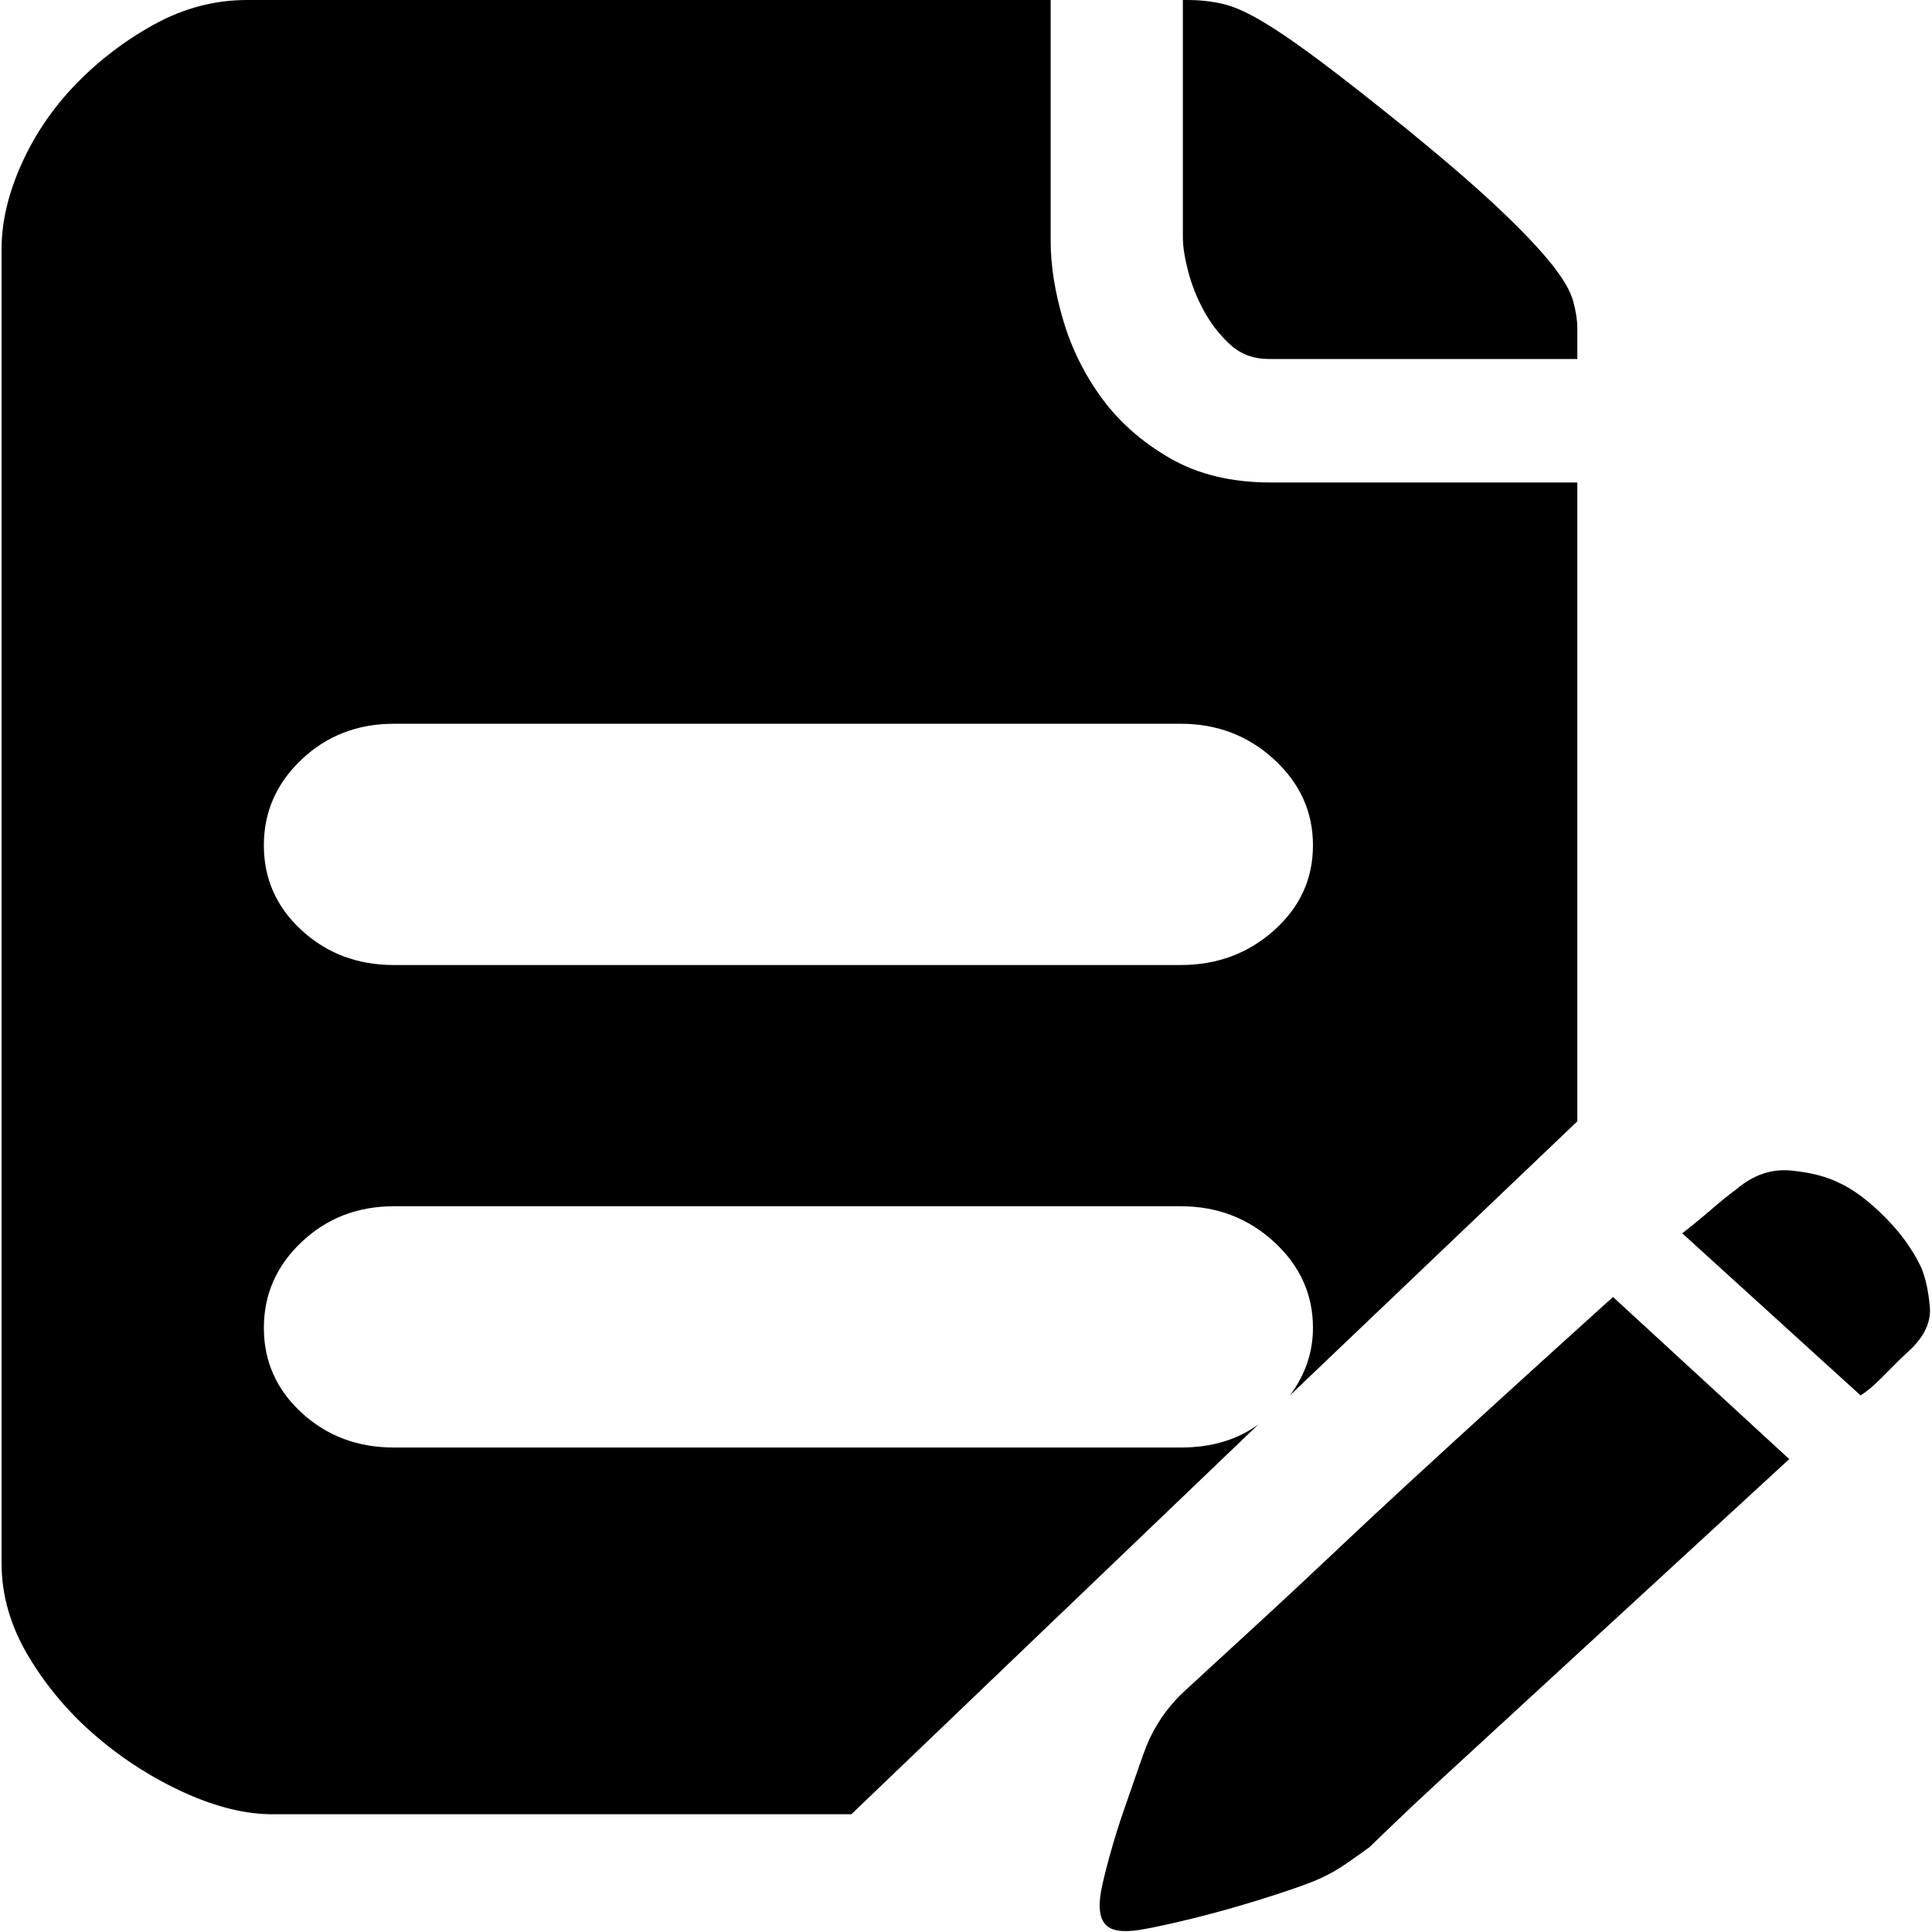
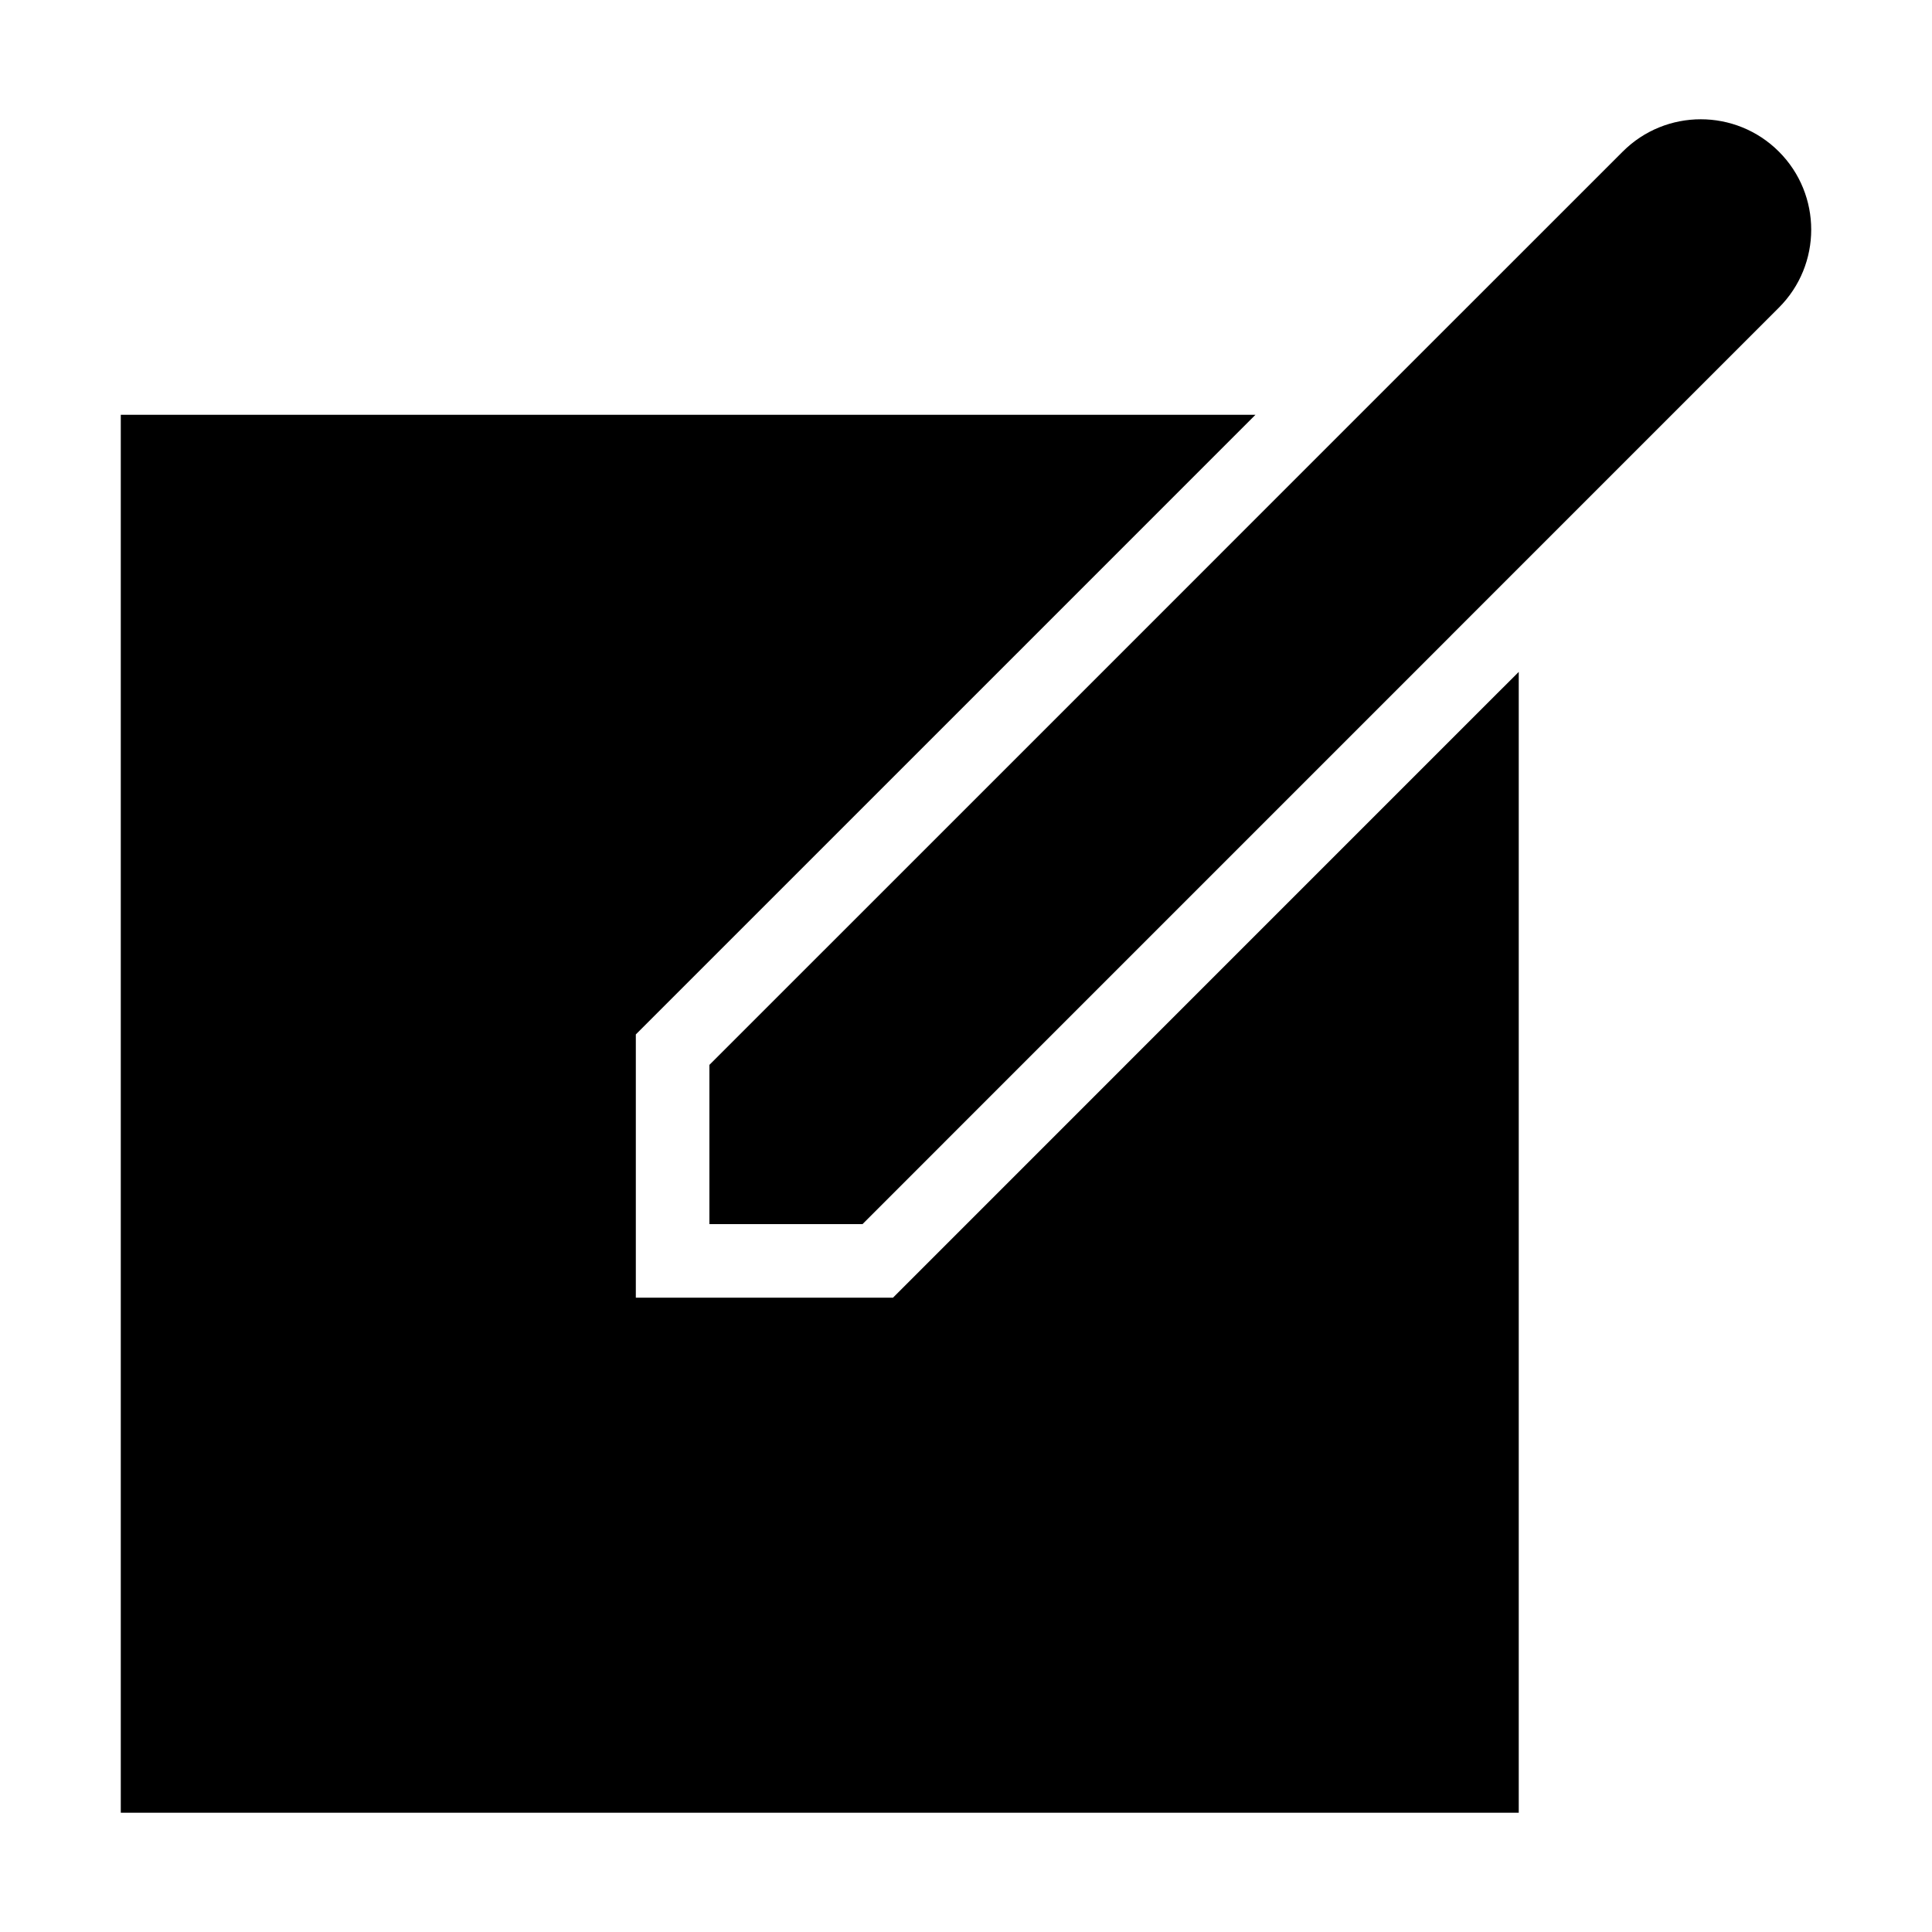
- <svg xmlns="http://www.w3.org/2000/svg" width="128" height="128">
-   <path d="M84.068 23.784c-1.02 0-1.877-.32-2.572-.96a8.588 8.588 0 0 1-1.738-2.237 11.524 11.524 0 0 1-1.042-2.621c-.232-.895-.348-1.641-.348-2.238V0h.278c.834 0 1.622.085 2.363.256.742.17 1.645.575 2.711 1.214 1.066.64 2.363 1.535 3.892 2.686 1.53 1.15 3.453 2.664 5.77 4.54 2.502 2.045 4.494 3.771 5.977 5.178 1.483 1.406 2.618 2.6 3.406 3.58.787.98 1.274 1.812 1.46 2.494.185.682.277 1.278.277 1.79v2.046H84.068zM127.3 84.01c.278.682.464 1.535.556 2.558.093 1.023-.37 2.003-1.39 2.94-.463.427-.88.832-1.25 1.215-.372.384-.696.704-.974.96a6.69 6.69 0 0 1-.973.767l-11.816-10.741a44.331 44.331 0 0 0 1.877-1.535 31.028 31.028 0 0 1 1.737-1.406c1.112-.938 2.317-1.343 3.615-1.215 1.297.128 2.363.405 3.197.83.927.427 1.923 1.173 2.989 2.239 1.065 1.065 1.876 2.195 2.432 3.388zM78.23 95.902c2.038 0 3.752-.511 5.143-1.534l-26.969 25.83H18.037c-1.761 0-3.684-.47-5.77-1.407a24.549 24.549 0 0 1-5.838-3.709 21.373 21.373 0 0 1-4.518-5.306c-1.204-2.003-1.807-4.07-1.807-6.202V16.495c0-1.79.44-3.665 1.32-5.626A18.41 18.41 0 0 1 5.04 5.562a21.798 21.798 0 0 1 5.213-3.964C12.198.533 14.237 0 16.37 0h53.24v15.984c0 1.62.278 3.367.834 5.242a16.704 16.704 0 0 0 2.572 5.179c1.159 1.577 2.665 2.898 4.518 3.964 1.853 1.066 4.078 1.598 6.673 1.598h20.295v42.325L85.458 92.45c1.02-1.364 1.529-2.856 1.529-4.476 0-2.216-.857-4.113-2.572-5.69-1.714-1.577-3.776-2.366-6.186-2.366H26.1c-2.409 0-4.448.789-6.116 2.366-1.668 1.577-2.502 3.474-2.502 5.69 0 2.217.834 4.092 2.502 5.626 1.668 1.535 3.707 2.302 6.117 2.302h52.13zM26.1 47.951c-2.41 0-4.449.789-6.117 2.366-1.668 1.577-2.502 3.473-2.502 5.69 0 2.216.834 4.092 2.502 5.626 1.668 1.534 3.707 2.302 6.117 2.302h52.13c2.409 0 4.47-.768 6.185-2.302 1.715-1.534 2.572-3.41 2.572-5.626 0-2.217-.857-4.113-2.572-5.69-1.714-1.577-3.776-2.366-6.186-2.366H26.1zm52.407 64.063l1.807-1.663 3.476-3.196a479.75 479.75 0 0 0 4.587-4.284 500.757 500.757 0 0 1 5.004-4.667c3.985-3.666 8.48-7.758 13.485-12.276l11.677 10.741-13.485 12.404-5.004 4.603-4.587 4.22a179.46 179.46 0 0 0-3.267 3.068c-.88.853-1.367 1.322-1.46 1.407-.463.341-.973.703-1.529 1.087-.556.383-1.112.703-1.668.959-.556.256-1.413.575-2.572.959a83.5 83.5 0 0 1-3.545 1.087 72.2 72.2 0 0 1-3.475.895c-1.112.256-1.946.426-2.502.511-1.112.17-1.854.043-2.224-.383-.371-.426-.464-1.151-.278-2.174.092-.511.278-1.279.556-2.302.278-1.023.602-2.067.973-3.132l1.042-3.005c.325-.938.58-1.577.765-1.918a10.157 10.157 0 0 1 2.224-2.941z" />
+ <svg xmlns="http://www.w3.org/2000/svg" t="1511504319223" class="icon" style="" viewBox="0 0 1024 1024" version="1.1" p-id="3230" width="64" height="64">
+   <defs>
+     <style type="text/css" />
+   </defs>
+   <path d="M942.827 80.337c-11.424-11.407-26.411-17.118-41.377-17.118-14.985 0-29.952 5.711-41.359 17.118L719.392 221.015l-19.442 19.442L681.577 258.832 569.517 370.91 375.997 564.412l0 0.019 0 84.373 81.145 0 0.01 0 95.418-95.436 213.398-213.4 3.142-3.142-0.019 0 9.979-9.977 0 0L942.827 163.073C965.697 140.259 965.697 103.186 942.827 80.337z" p-id="3231" />
+   <path d="M793.542 367.521 580.142 580.939 484.726 676.377 473.3 687.801 457.153 687.801 375.997 687.801 337 687.801 337 648.804 337 564.412 337 548.265 348.425 536.839 541.944 343.339 654.004 231.259 665.428 219.835 64.02 219.835 64.02 960.781 804.966 960.781 804.966 356.117 796.607 364.475Z" p-id="3232" />
</svg>
